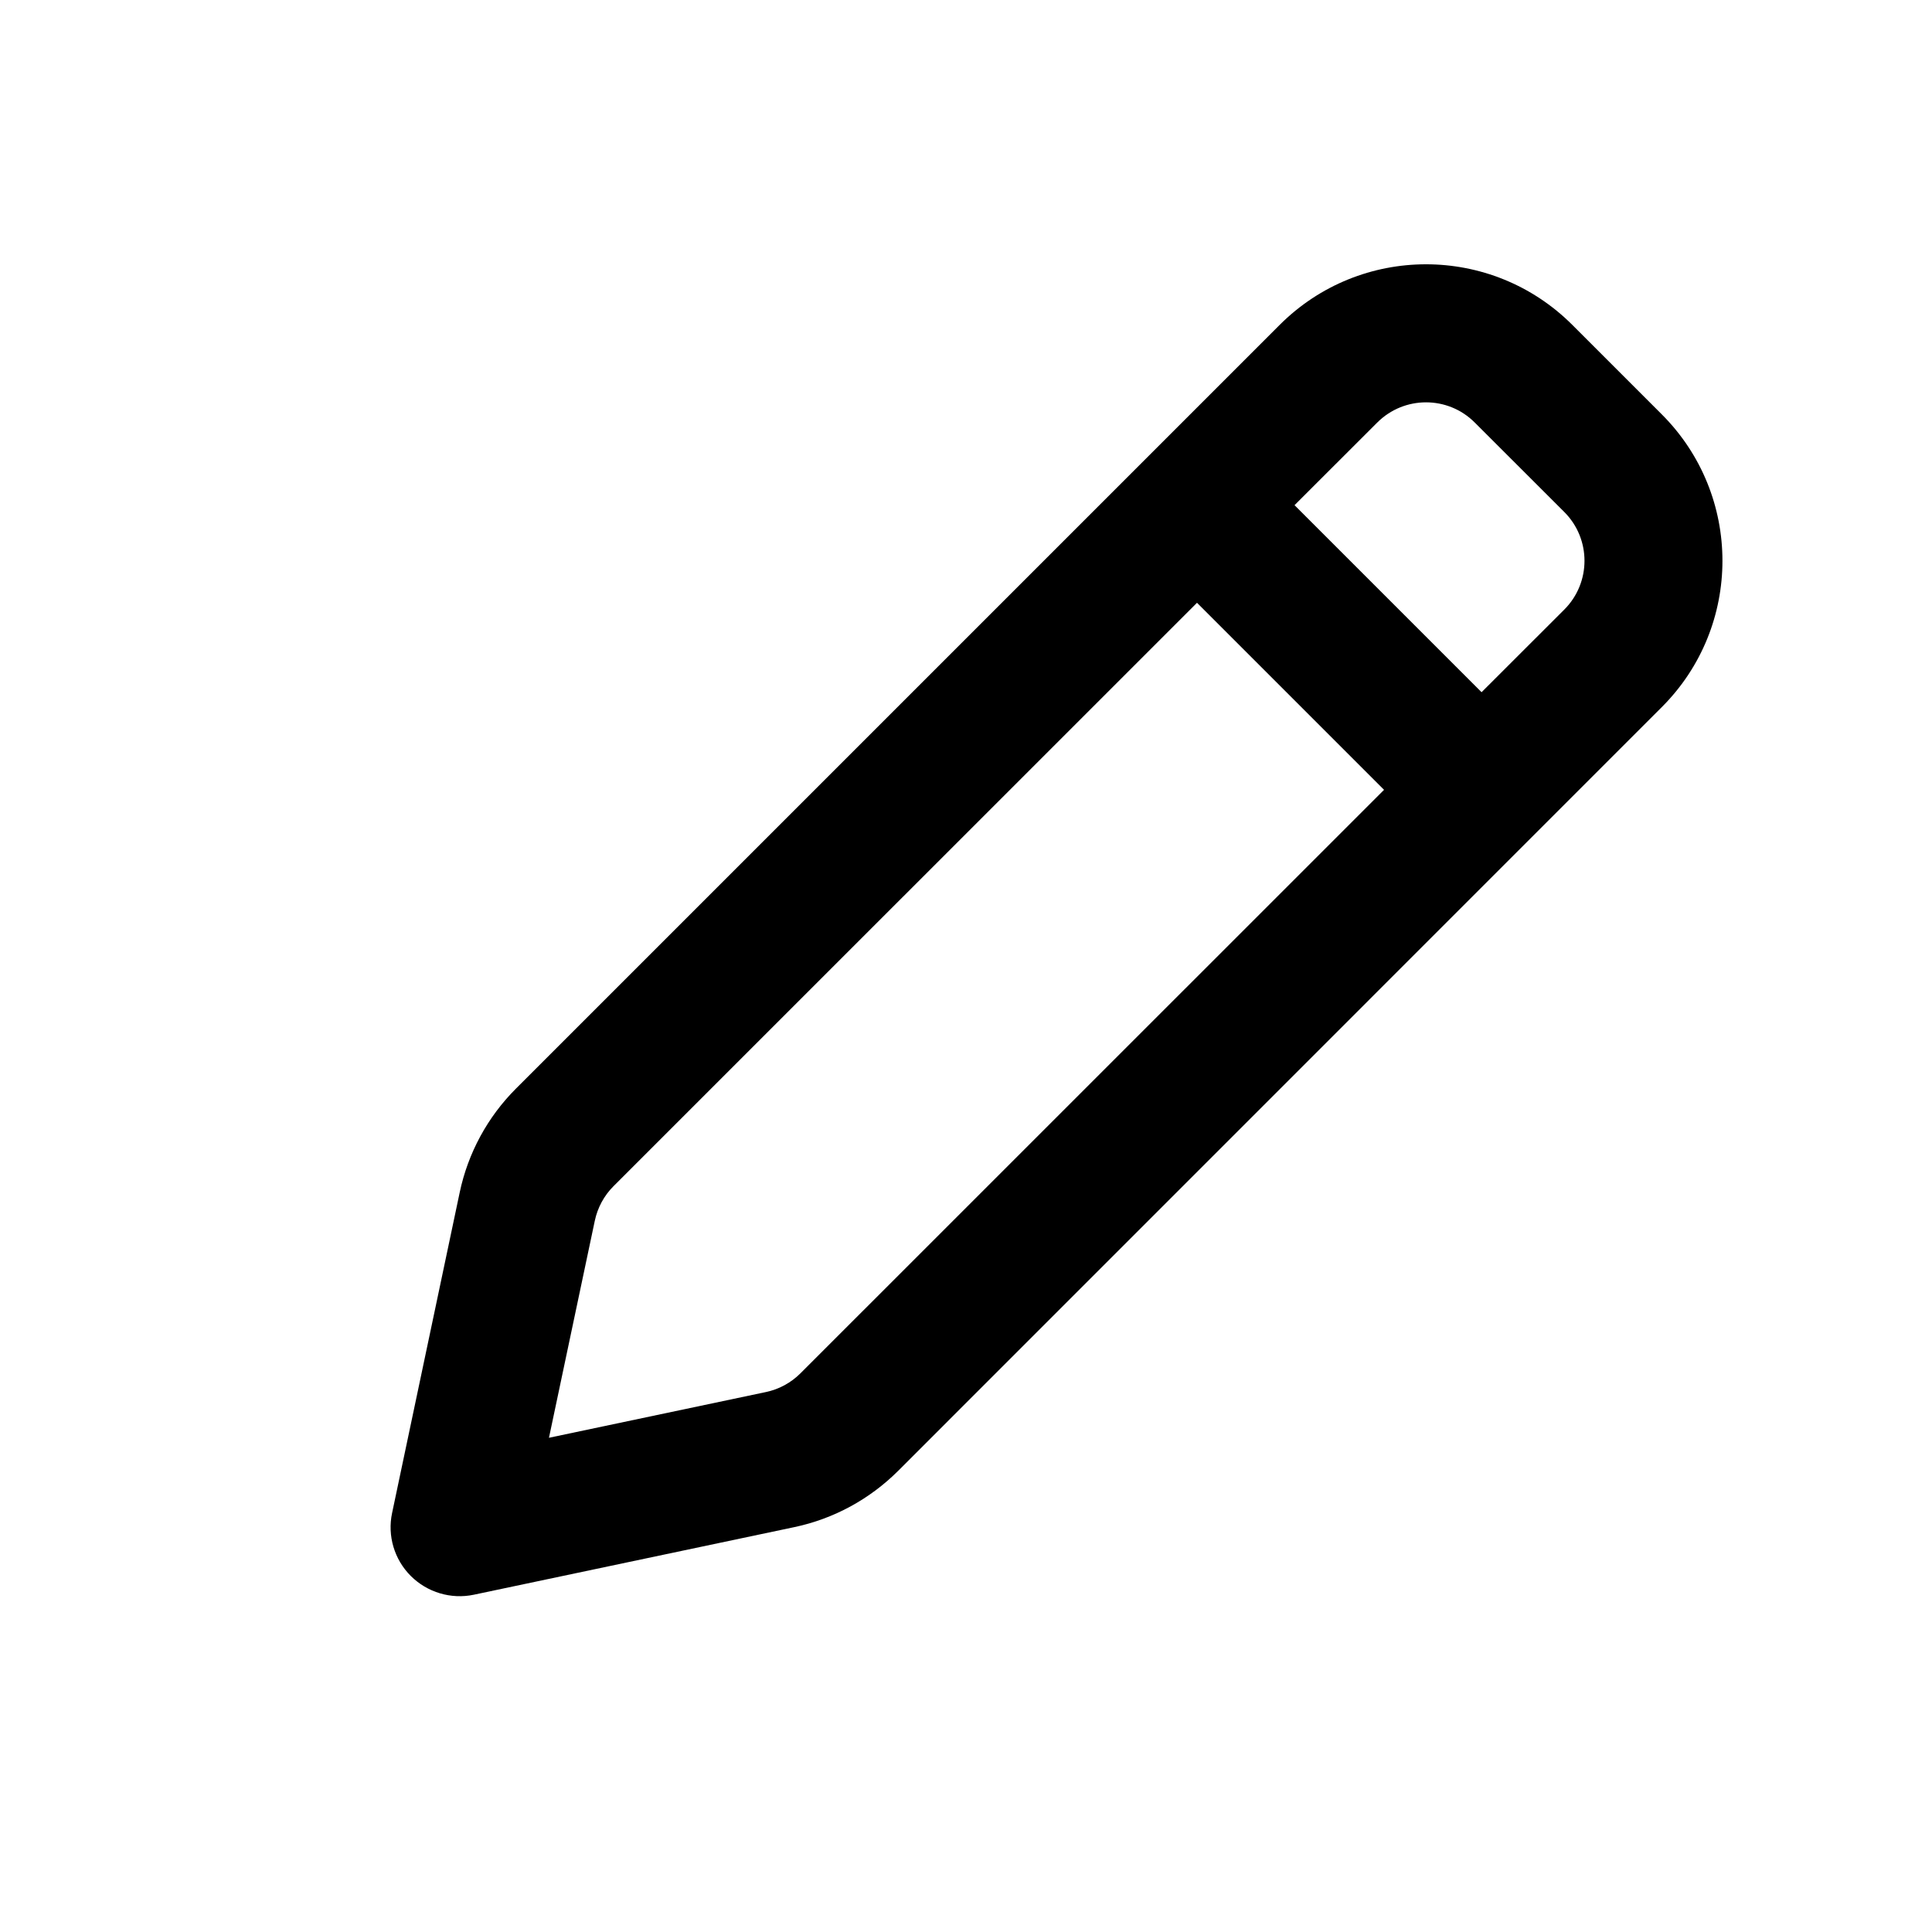
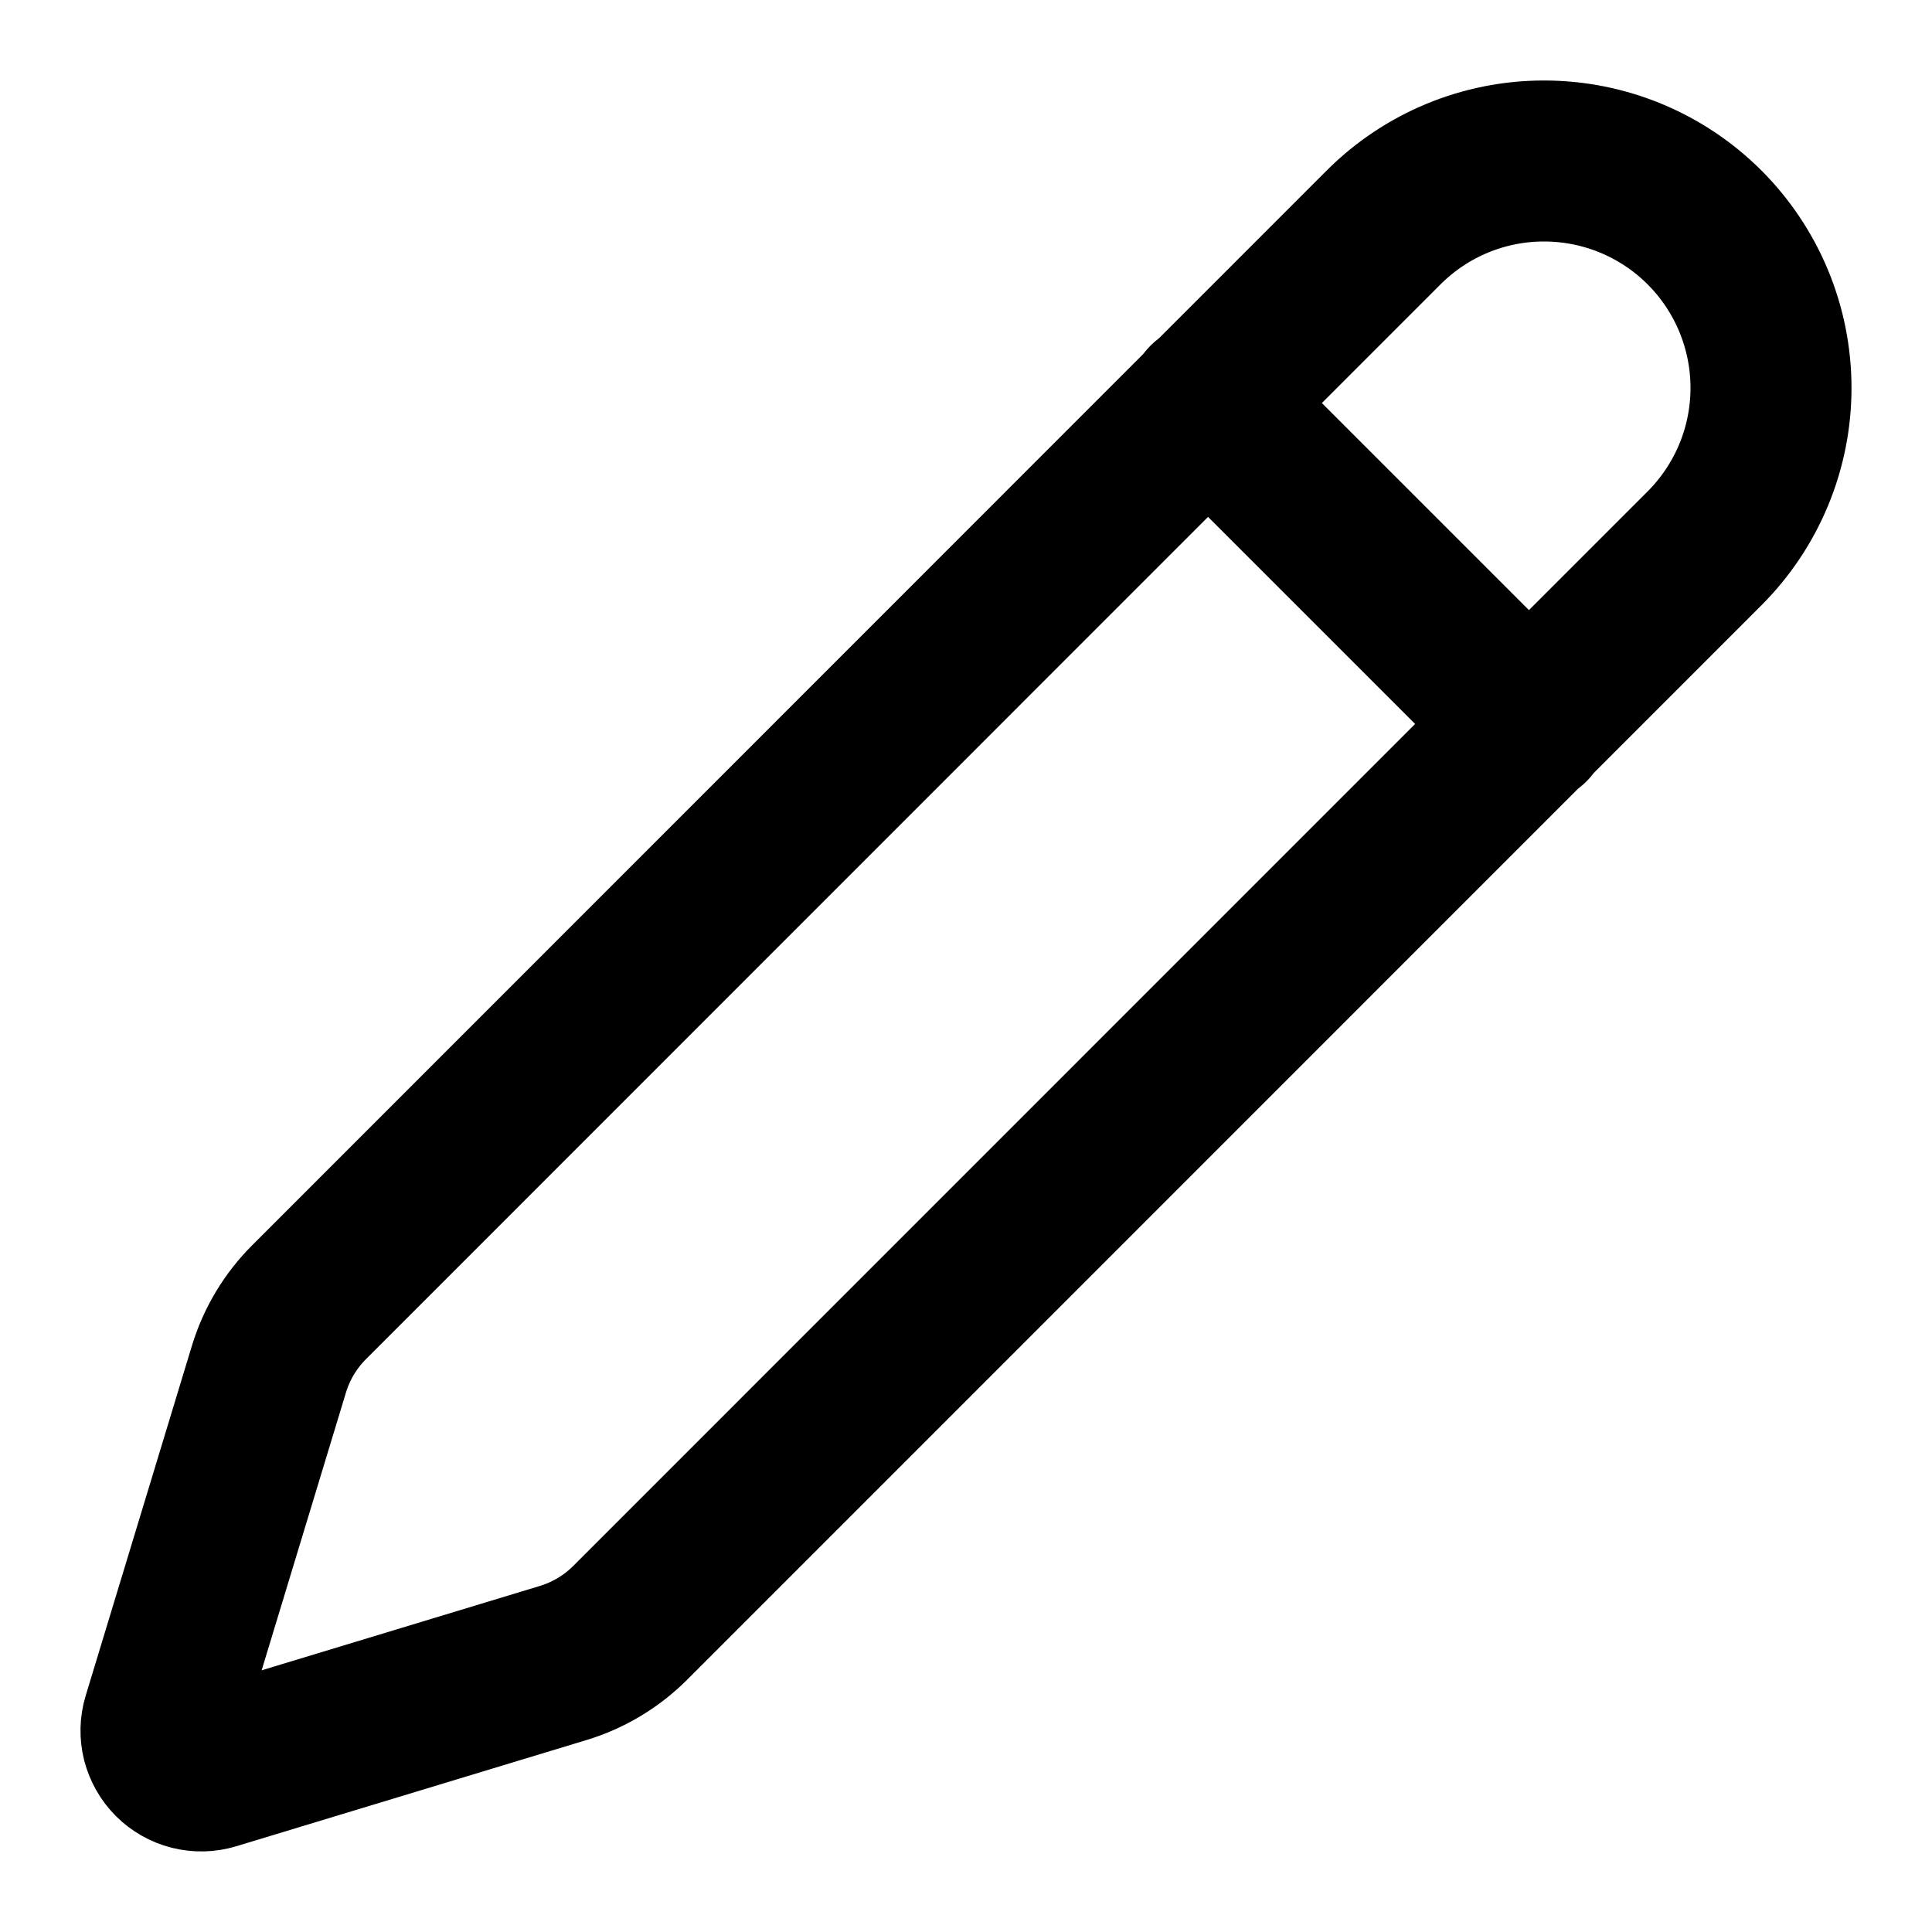
- <svg xmlns="http://www.w3.org/2000/svg" width="21" height="21" viewBox="0 0 21 21">
-   <path fill-rule="evenodd" clip-rule="evenodd" fill="currentColor" d="M17.091 3.532C16.212 2.653 14.788 2.653 13.909 3.532L5.607 11.834C5.299 12.142 5.087 12.534 4.997 12.96L4.262 16.445C4.209 16.693 4.286 16.951 4.465 17.13C4.645 17.309 4.902 17.386 5.15 17.334L8.635 16.599C9.062 16.509 9.453 16.296 9.762 15.988L18.063 7.686C18.942 6.808 18.942 5.383 18.063 4.504L17.091 3.532ZM14.97 4.593C15.263 4.3 15.738 4.3 16.03 4.593L17.003 5.565C17.296 5.858 17.296 6.333 17.003 6.626L16.104 7.524L14.071 5.491L14.97 4.593ZM13.011 6.552L6.668 12.894C6.565 12.997 6.495 13.128 6.465 13.27L5.967 15.628L8.325 15.131C8.468 15.101 8.598 15.03 8.701 14.927L15.044 8.585L13.011 6.552Z" />
+ <svg xmlns="http://www.w3.org/2000/svg" width="24" height="24" viewBox="0 0 24 24" fill="none" stroke="currentColor">
+   <path d="M15 5L19 9M21.174 6.812C21.703 6.283 22 5.566 22 4.819C22 4.071 21.703 3.354 21.174 2.825C20.646 2.297 19.929 2 19.181 2C18.434 1.999 17.717 2.296 17.188 2.825L3.842 16.174C3.61 16.405 3.438 16.69 3.342 17.004L2.021 21.356C1.995 21.442 1.993 21.534 2.015 21.622C2.038 21.709 2.083 21.789 2.147 21.853C2.211 21.917 2.291 21.962 2.378 21.984C2.466 22.006 2.558 22.004 2.644 21.978L6.997 20.658C7.31 20.563 7.595 20.392 7.827 20.161L21.174 6.812Z" stroke-width="2" stroke-linecap="round" stroke-linejoin="round" />
</svg>
